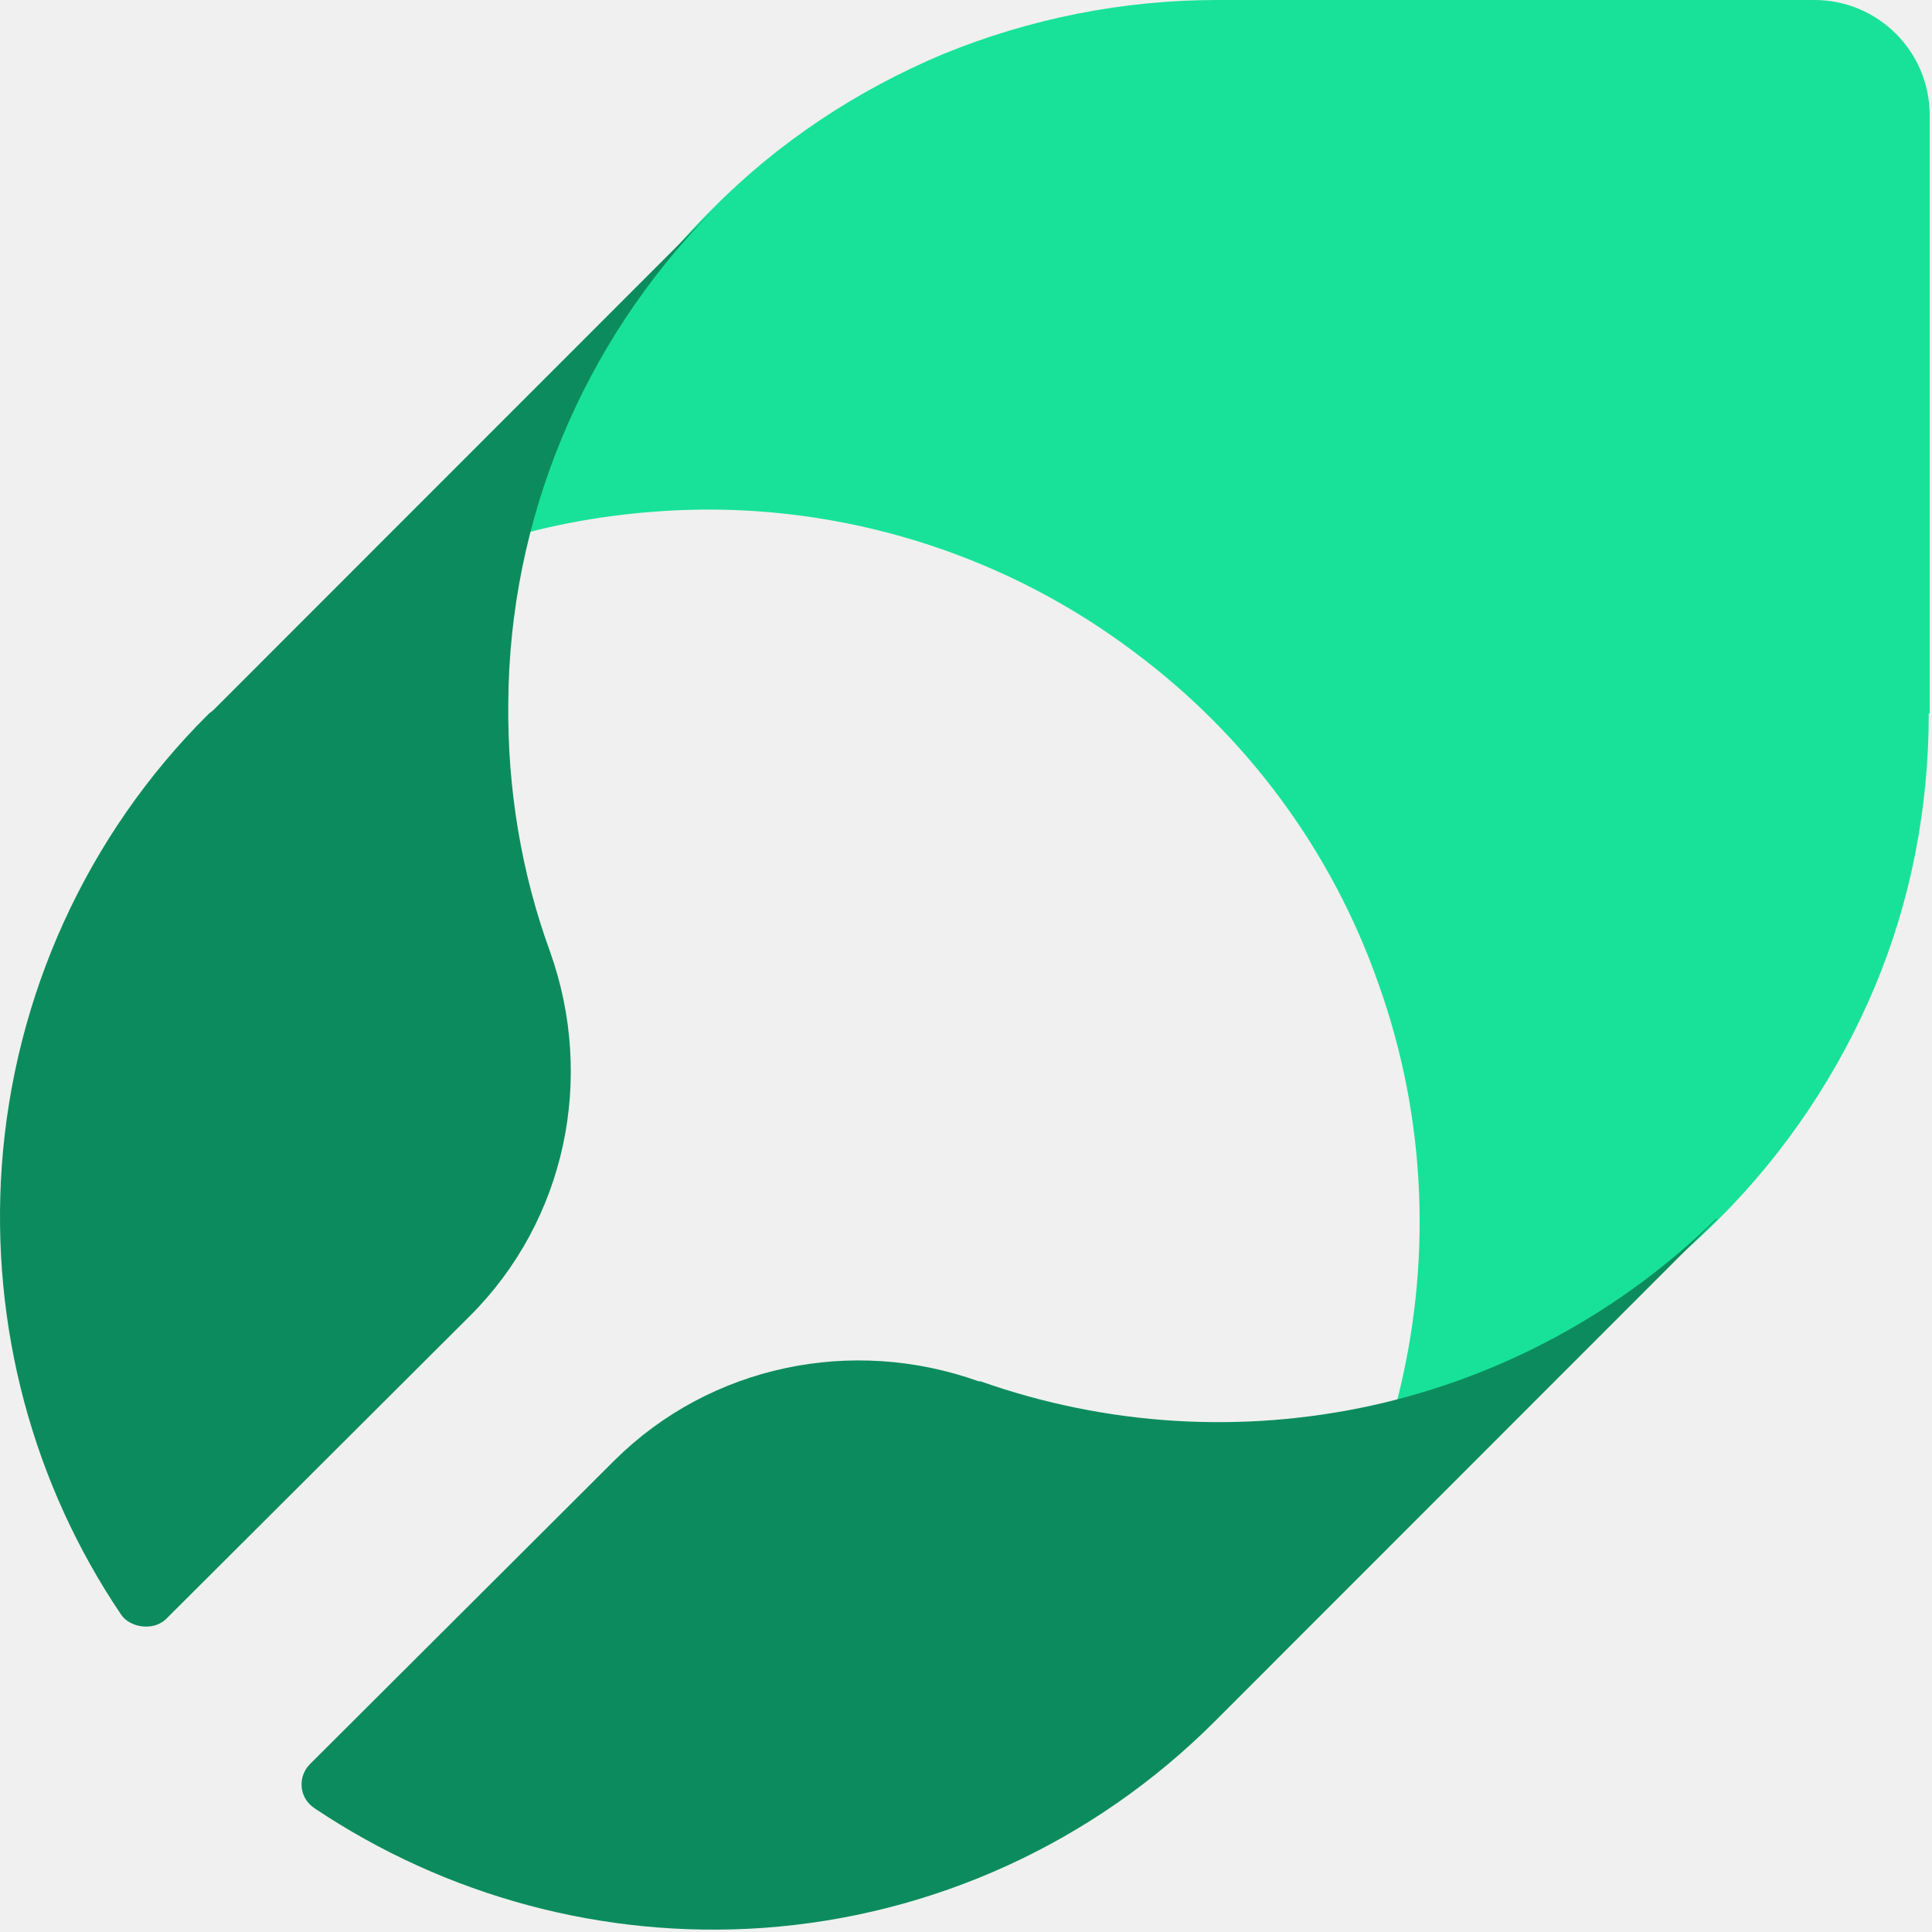
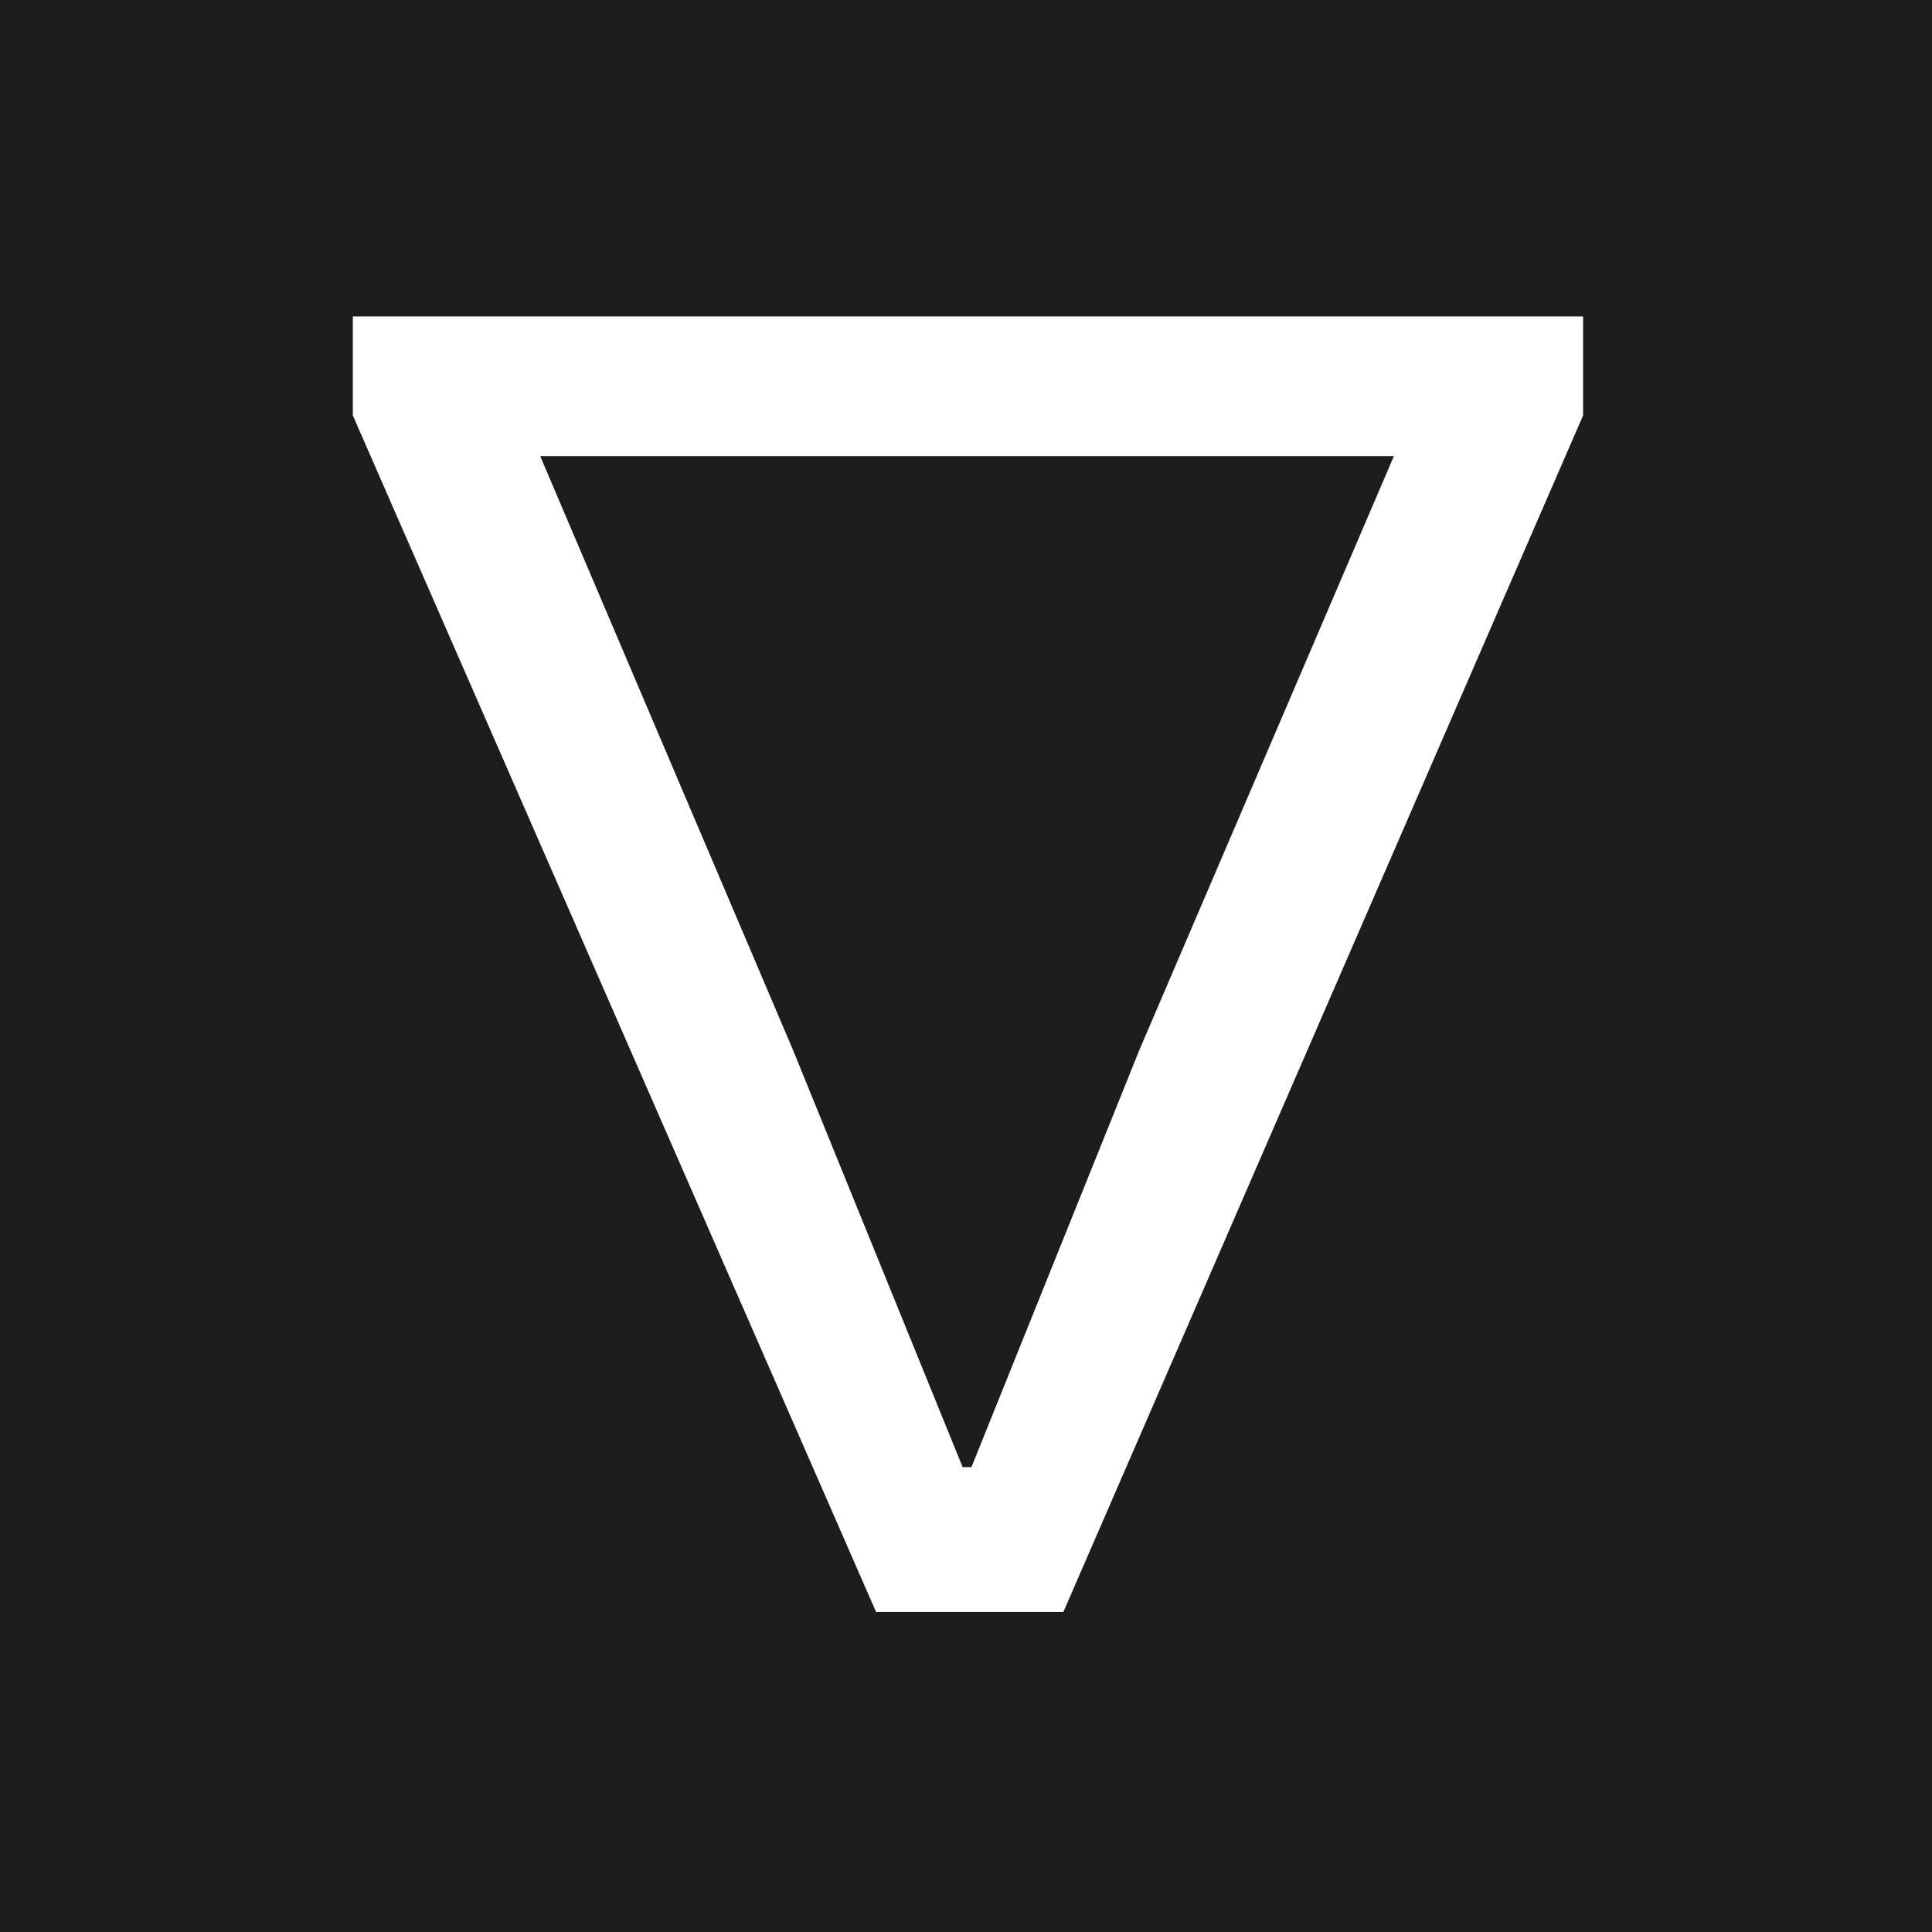
- <svg xmlns="http://www.w3.org/2000/svg" width="502" height="502" viewBox="0 0 502 502" fill="none">
-   <path d="M501.402 185.33V29.962C501.402 13.29 487.876 0 471.453 0H316.156C291.763 0 267.611 4.832 245.15 14.014C222.689 23.438 202.16 36.969 185.012 54.367L183.804 55.575C161.101 78.53 144.92 107.042 136.708 138.454C151.441 134.588 166.656 132.655 181.871 132.413C222.447 131.93 262.298 144.978 294.661 169.383C323.885 191.13 346.104 221.092 358.18 255.645C370.739 290.681 372.188 328.859 362.769 364.862C393.925 356.647 422.666 340.457 445.611 317.744L446.818 316.536C463.966 299.38 477.732 278.841 487.151 256.37C496.571 233.898 501.16 209.735 501.16 185.33H501.402Z" fill="#18E299" />
-   <path d="M132.071 182.706C132.312 135.044 151.32 89.307 184.764 55.125L55.557 184.391C55.076 184.873 54.594 185.113 54.113 185.595C22.593 216.888 3.586 258.774 0.458 303.066C-2.43 344.47 8.397 385.392 31.496 419.575C33.699 422.835 39.677 423.907 43.046 420.778L122.206 341.822C146.989 317.028 154.689 280.198 142.899 247.219C135.44 226.758 131.831 204.852 132.071 182.706Z" fill="#0C8C5E" />
-   <path d="M446.067 316.547C421.284 340.86 390.245 357.71 356.56 365.172C322.634 372.635 287.506 370.468 254.783 358.914C254.783 358.914 254.542 358.914 254.301 358.914C221.338 347.118 184.525 354.821 159.742 379.375L80.581 458.331C77.212 461.701 77.694 467.238 81.784 469.885C115.95 492.754 156.855 503.827 198.24 500.938C242.512 497.809 284.137 478.792 315.656 447.258L316.859 446.054L446.067 316.788V316.547Z" fill="#0C8C5E" />
+ <svg xmlns="http://www.w3.org/2000/svg" width="400" zoomAndPan="magnify" viewBox="0 0 300 300" height="400" preserveAspectRatio="xMidYMid meet" version="1.0">
+   <defs>
+     <g />
+   </defs>
+   <rect x="-30" width="360" fill="#ffffff" y="-30" height="360" fill-opacity="1" />
+   <rect x="-30" width="360" fill="#1e1d1d" y="-30" height="360" fill-opacity="1" />
+   <g fill="#ffffff" fill-opacity="1">
+     <g transform="translate(13.35075, 245.9189)">
+       <g>
+         <path d="M 122.688 4.391 L 151.766 4.391 L 232.469 -181.406 L 232.469 -196.781 L 41.438 -196.781 L 41.438 -181.406 Z M 163.578 -82.891 L 137.5 -18.109 L 136.125 -18.109 L 109.781 -82.891 L 70.531 -175.094 L 203.094 -175.094 Z M 163.578 -82.891 " />
+       </g>
+     </g>
+   </g>
</svg>
